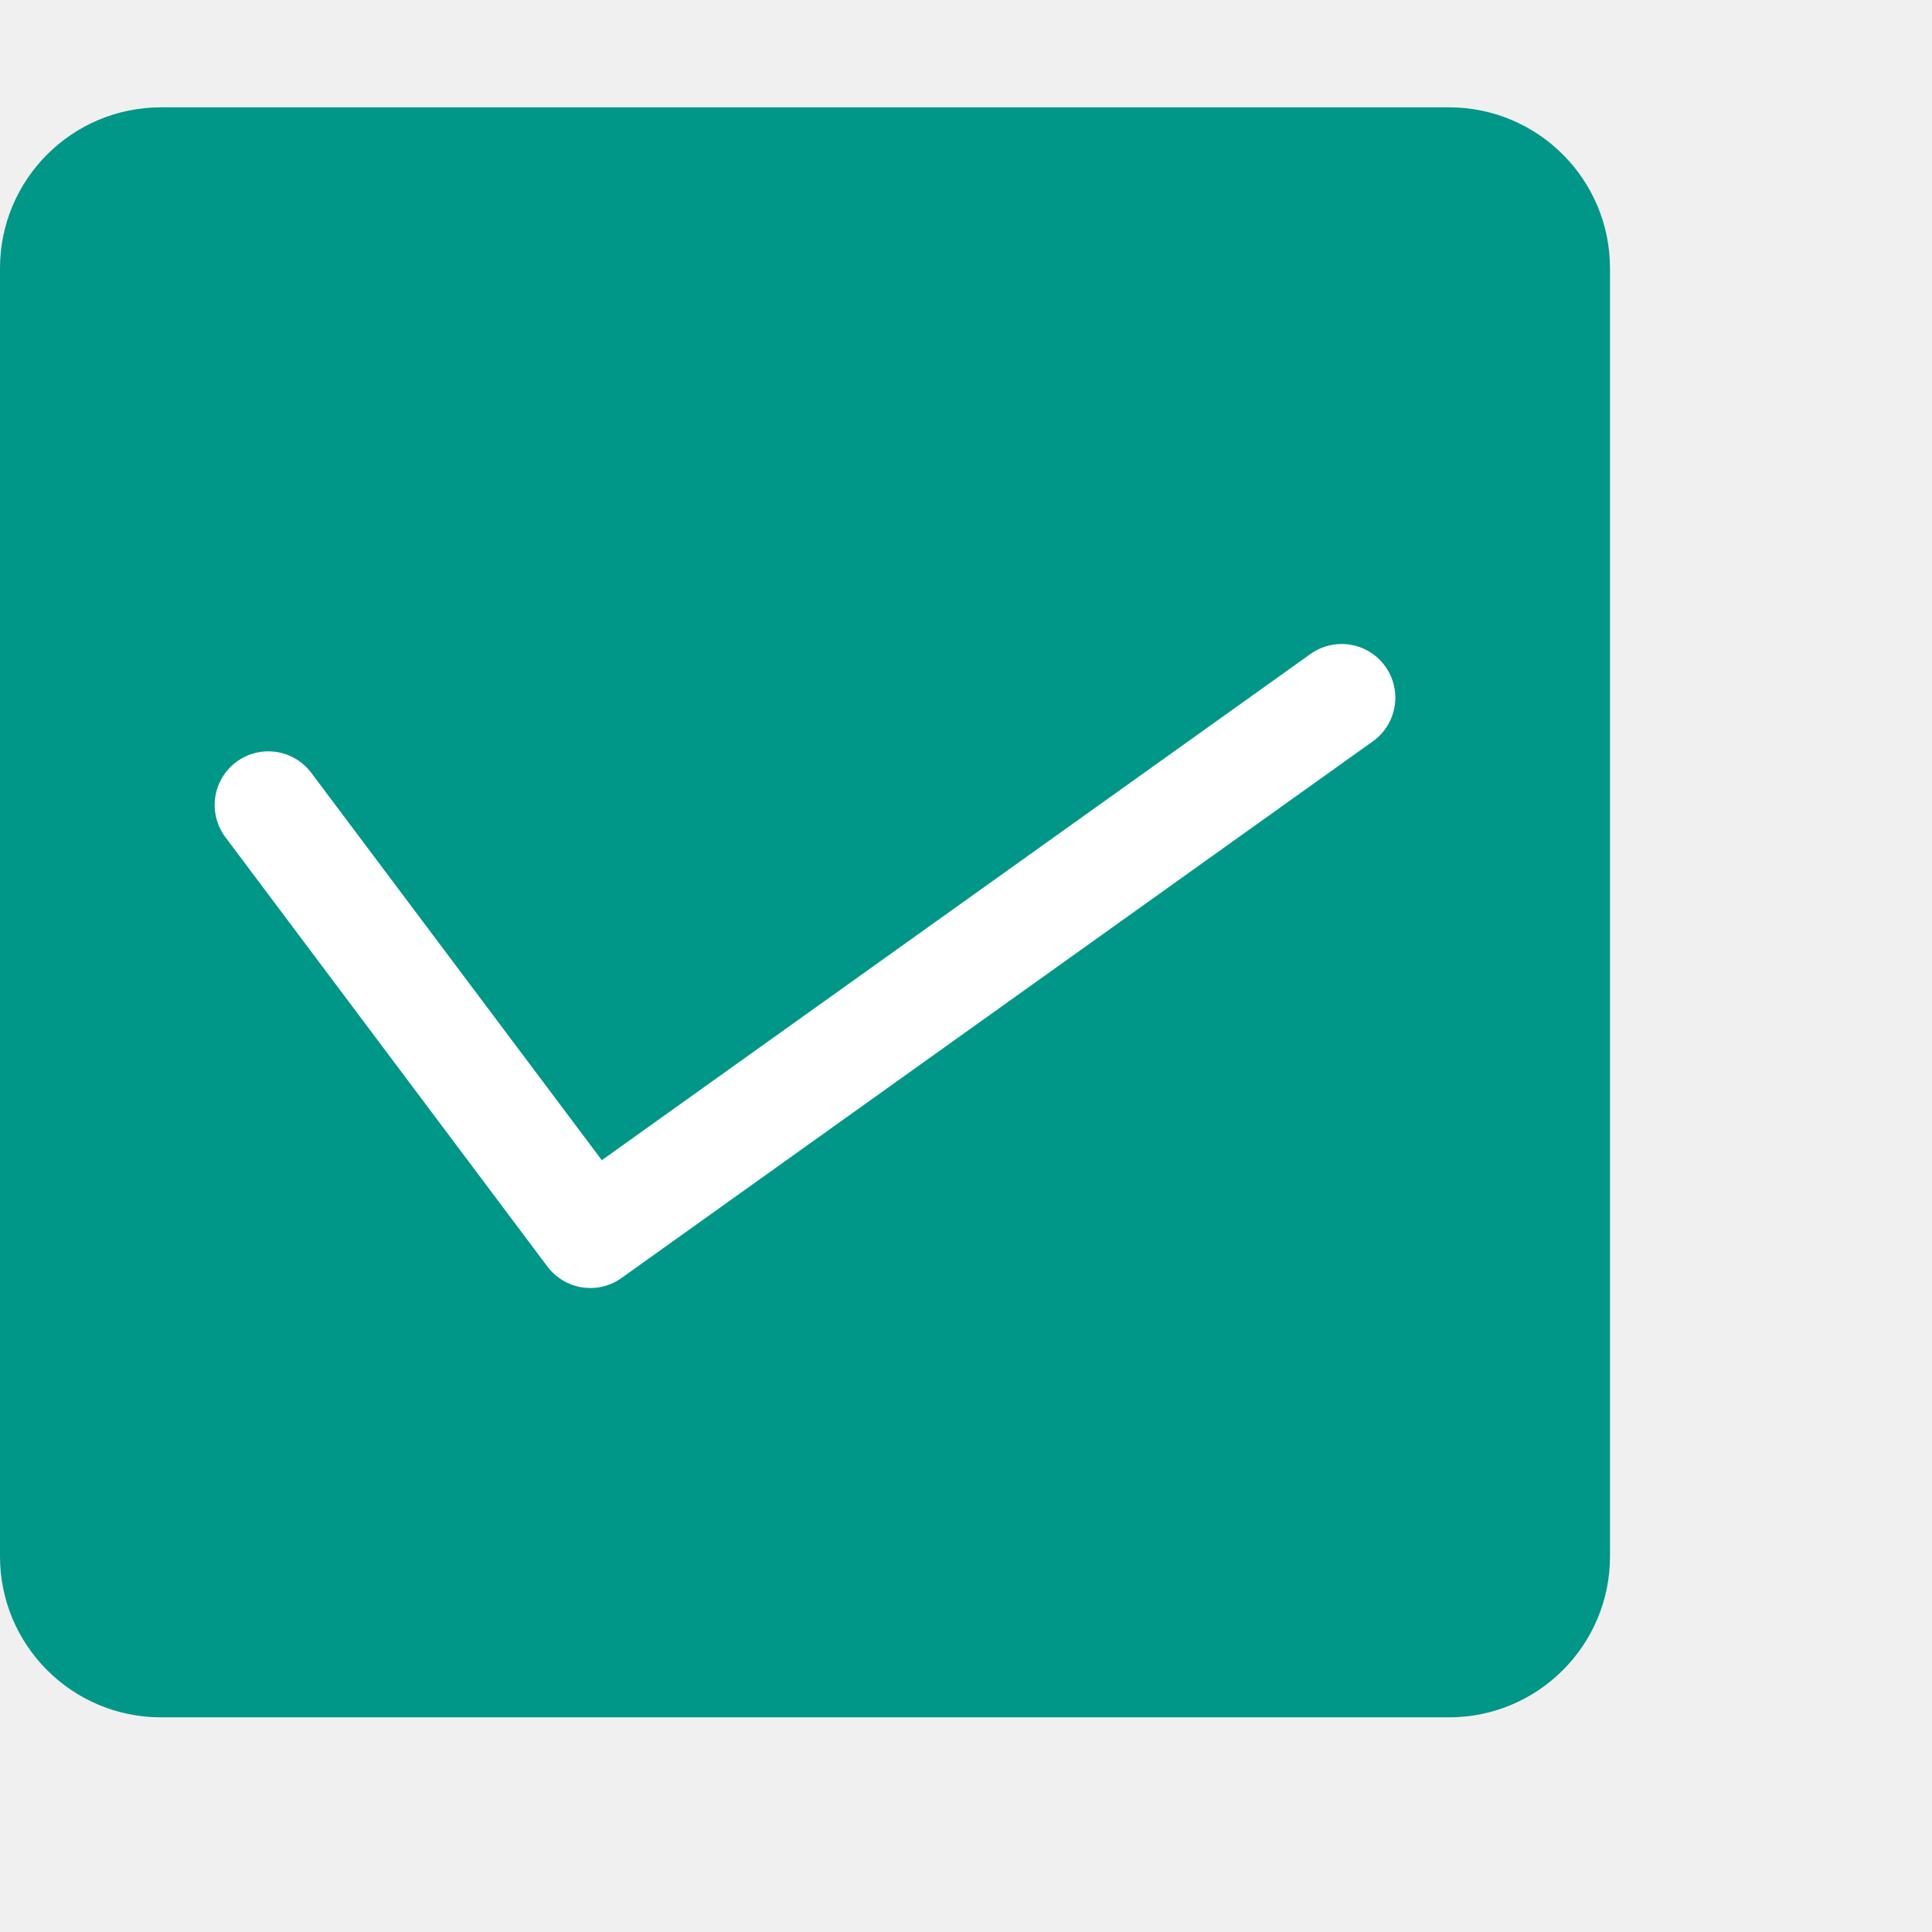
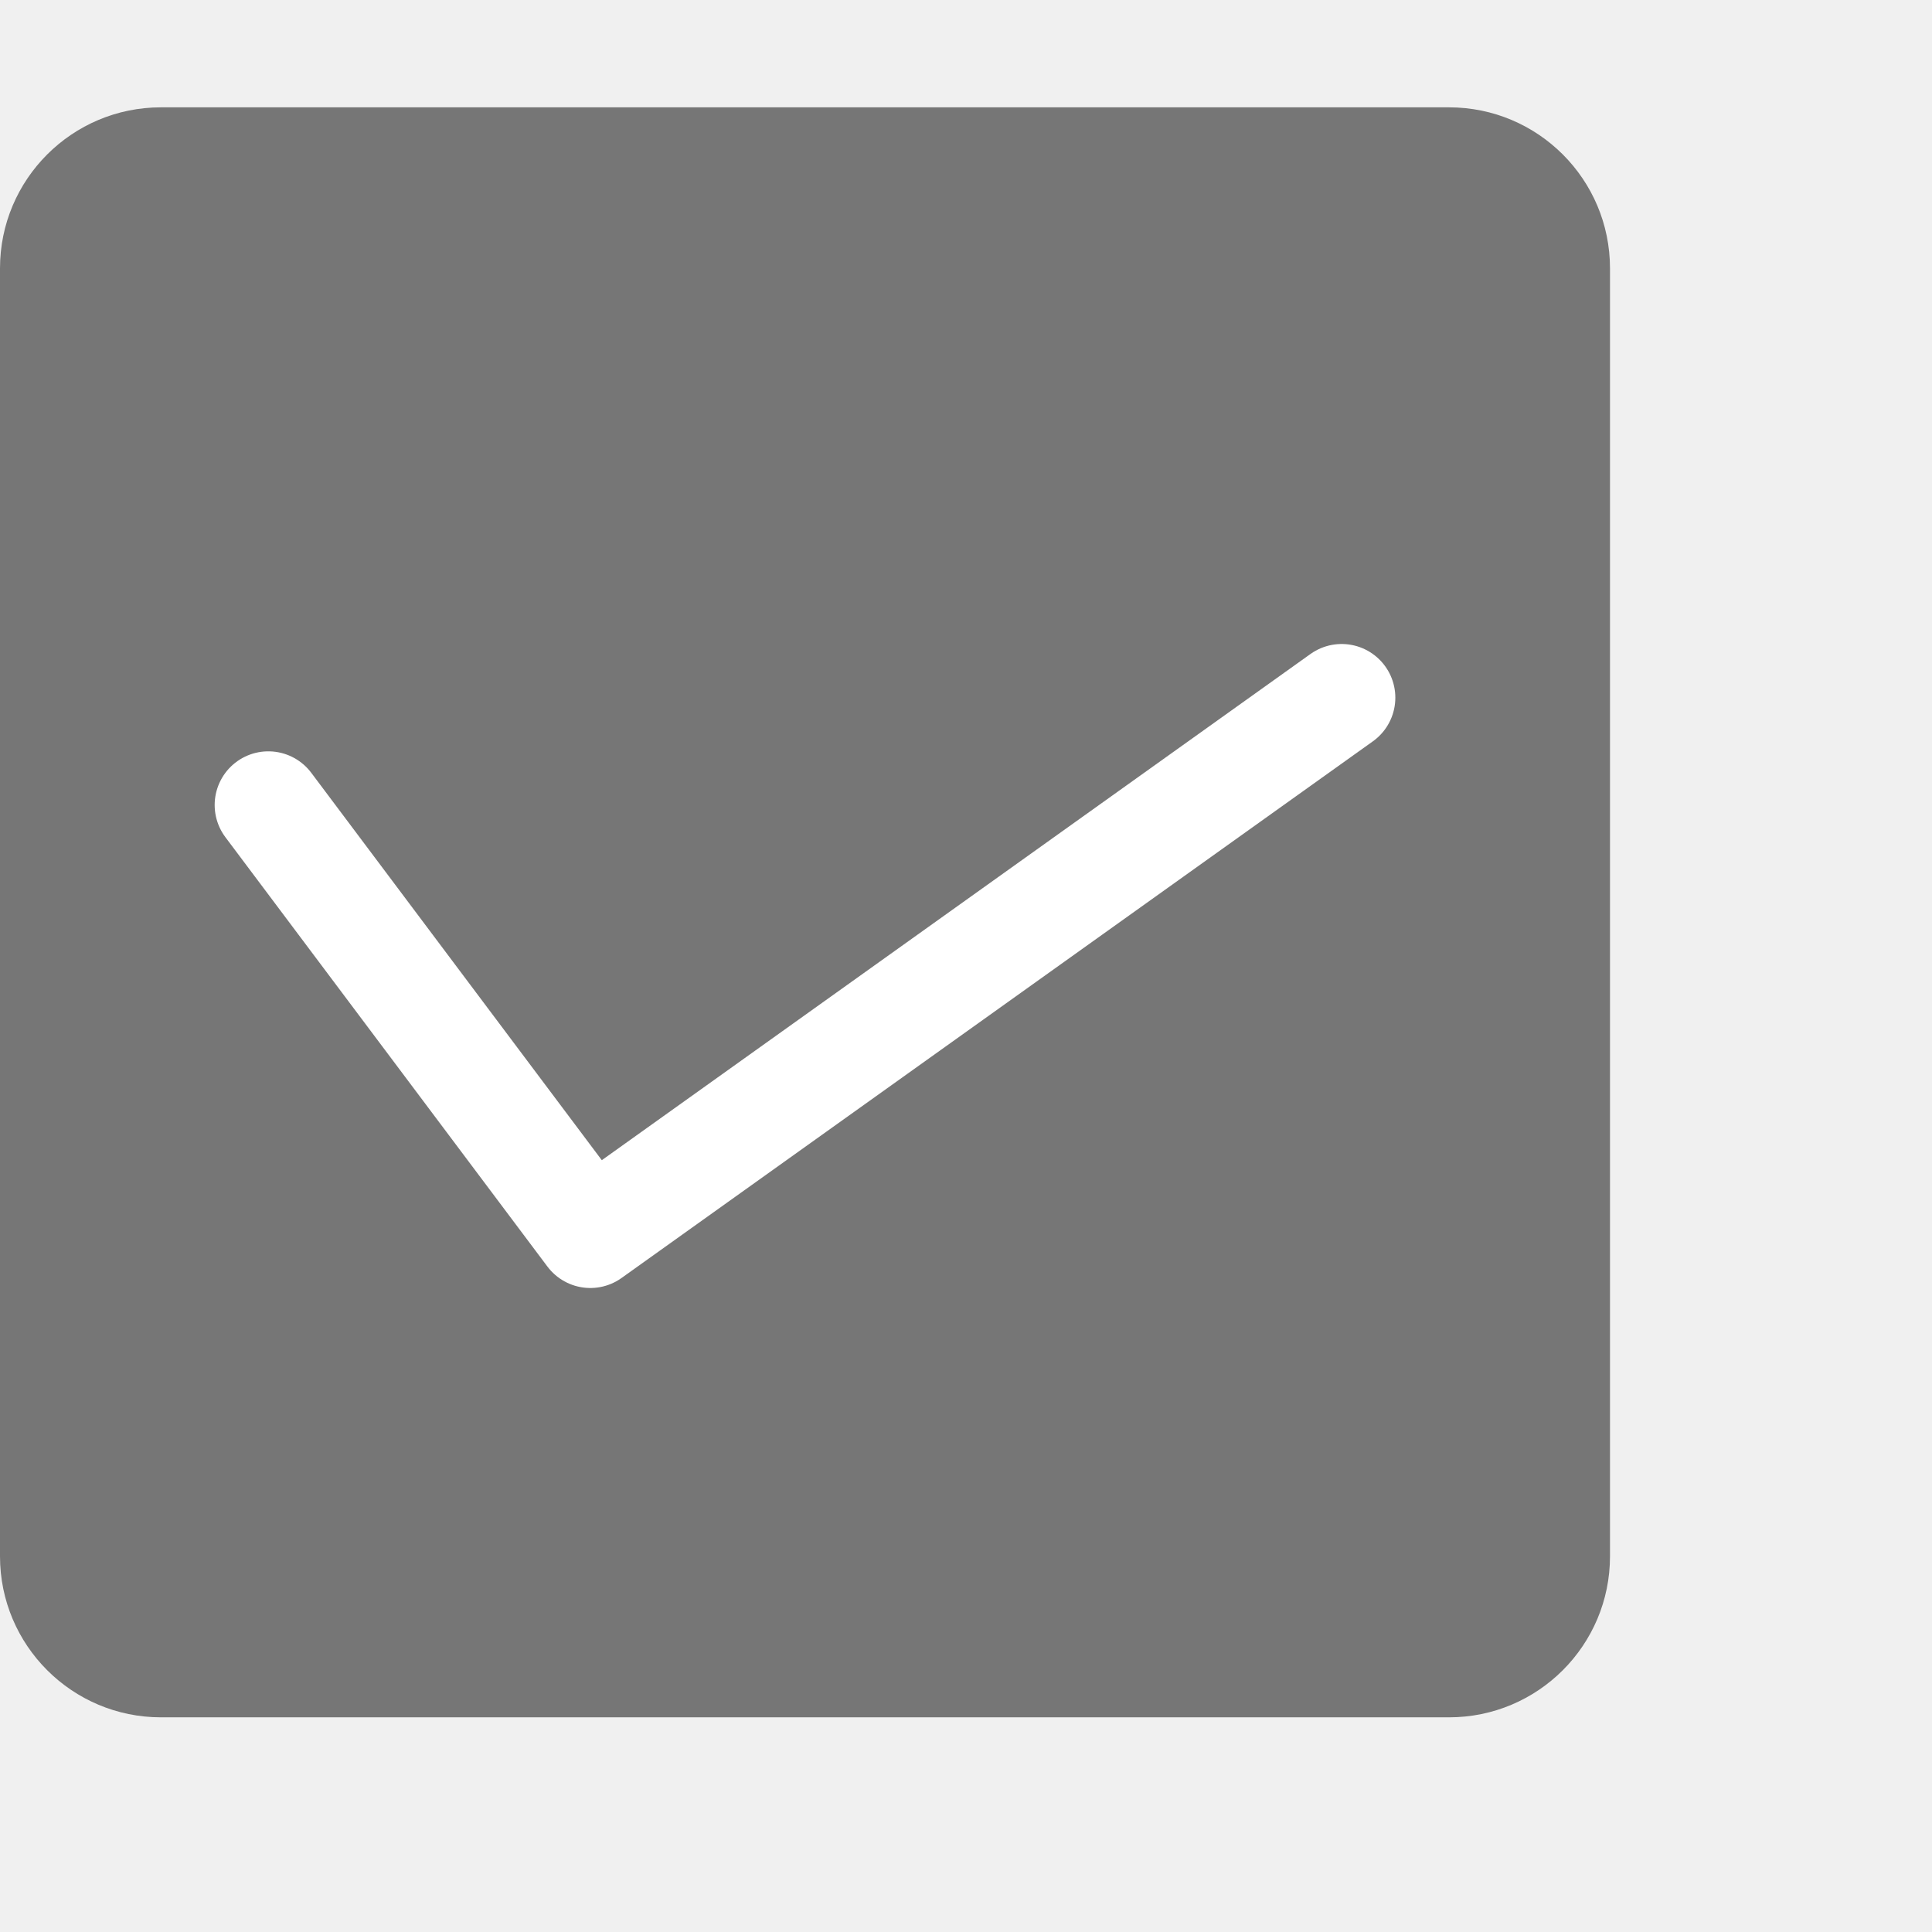
<svg xmlns="http://www.w3.org/2000/svg" width="18" height="18" viewBox="0 0 18 18">
-   <rect x="0" y="1" width="15" height="15" rx="1.5" style="fill:#009688" />
+   <rect x="0" y="1" width="15" height="15" rx="1.5" style="fill:#767676" />
  <polyline points="12.5 6.5 5.5 11.5 2.5 7.5" style="fill:none;stroke:#fff;stroke-linecap:round;stroke-linejoin:round" />
</svg>
